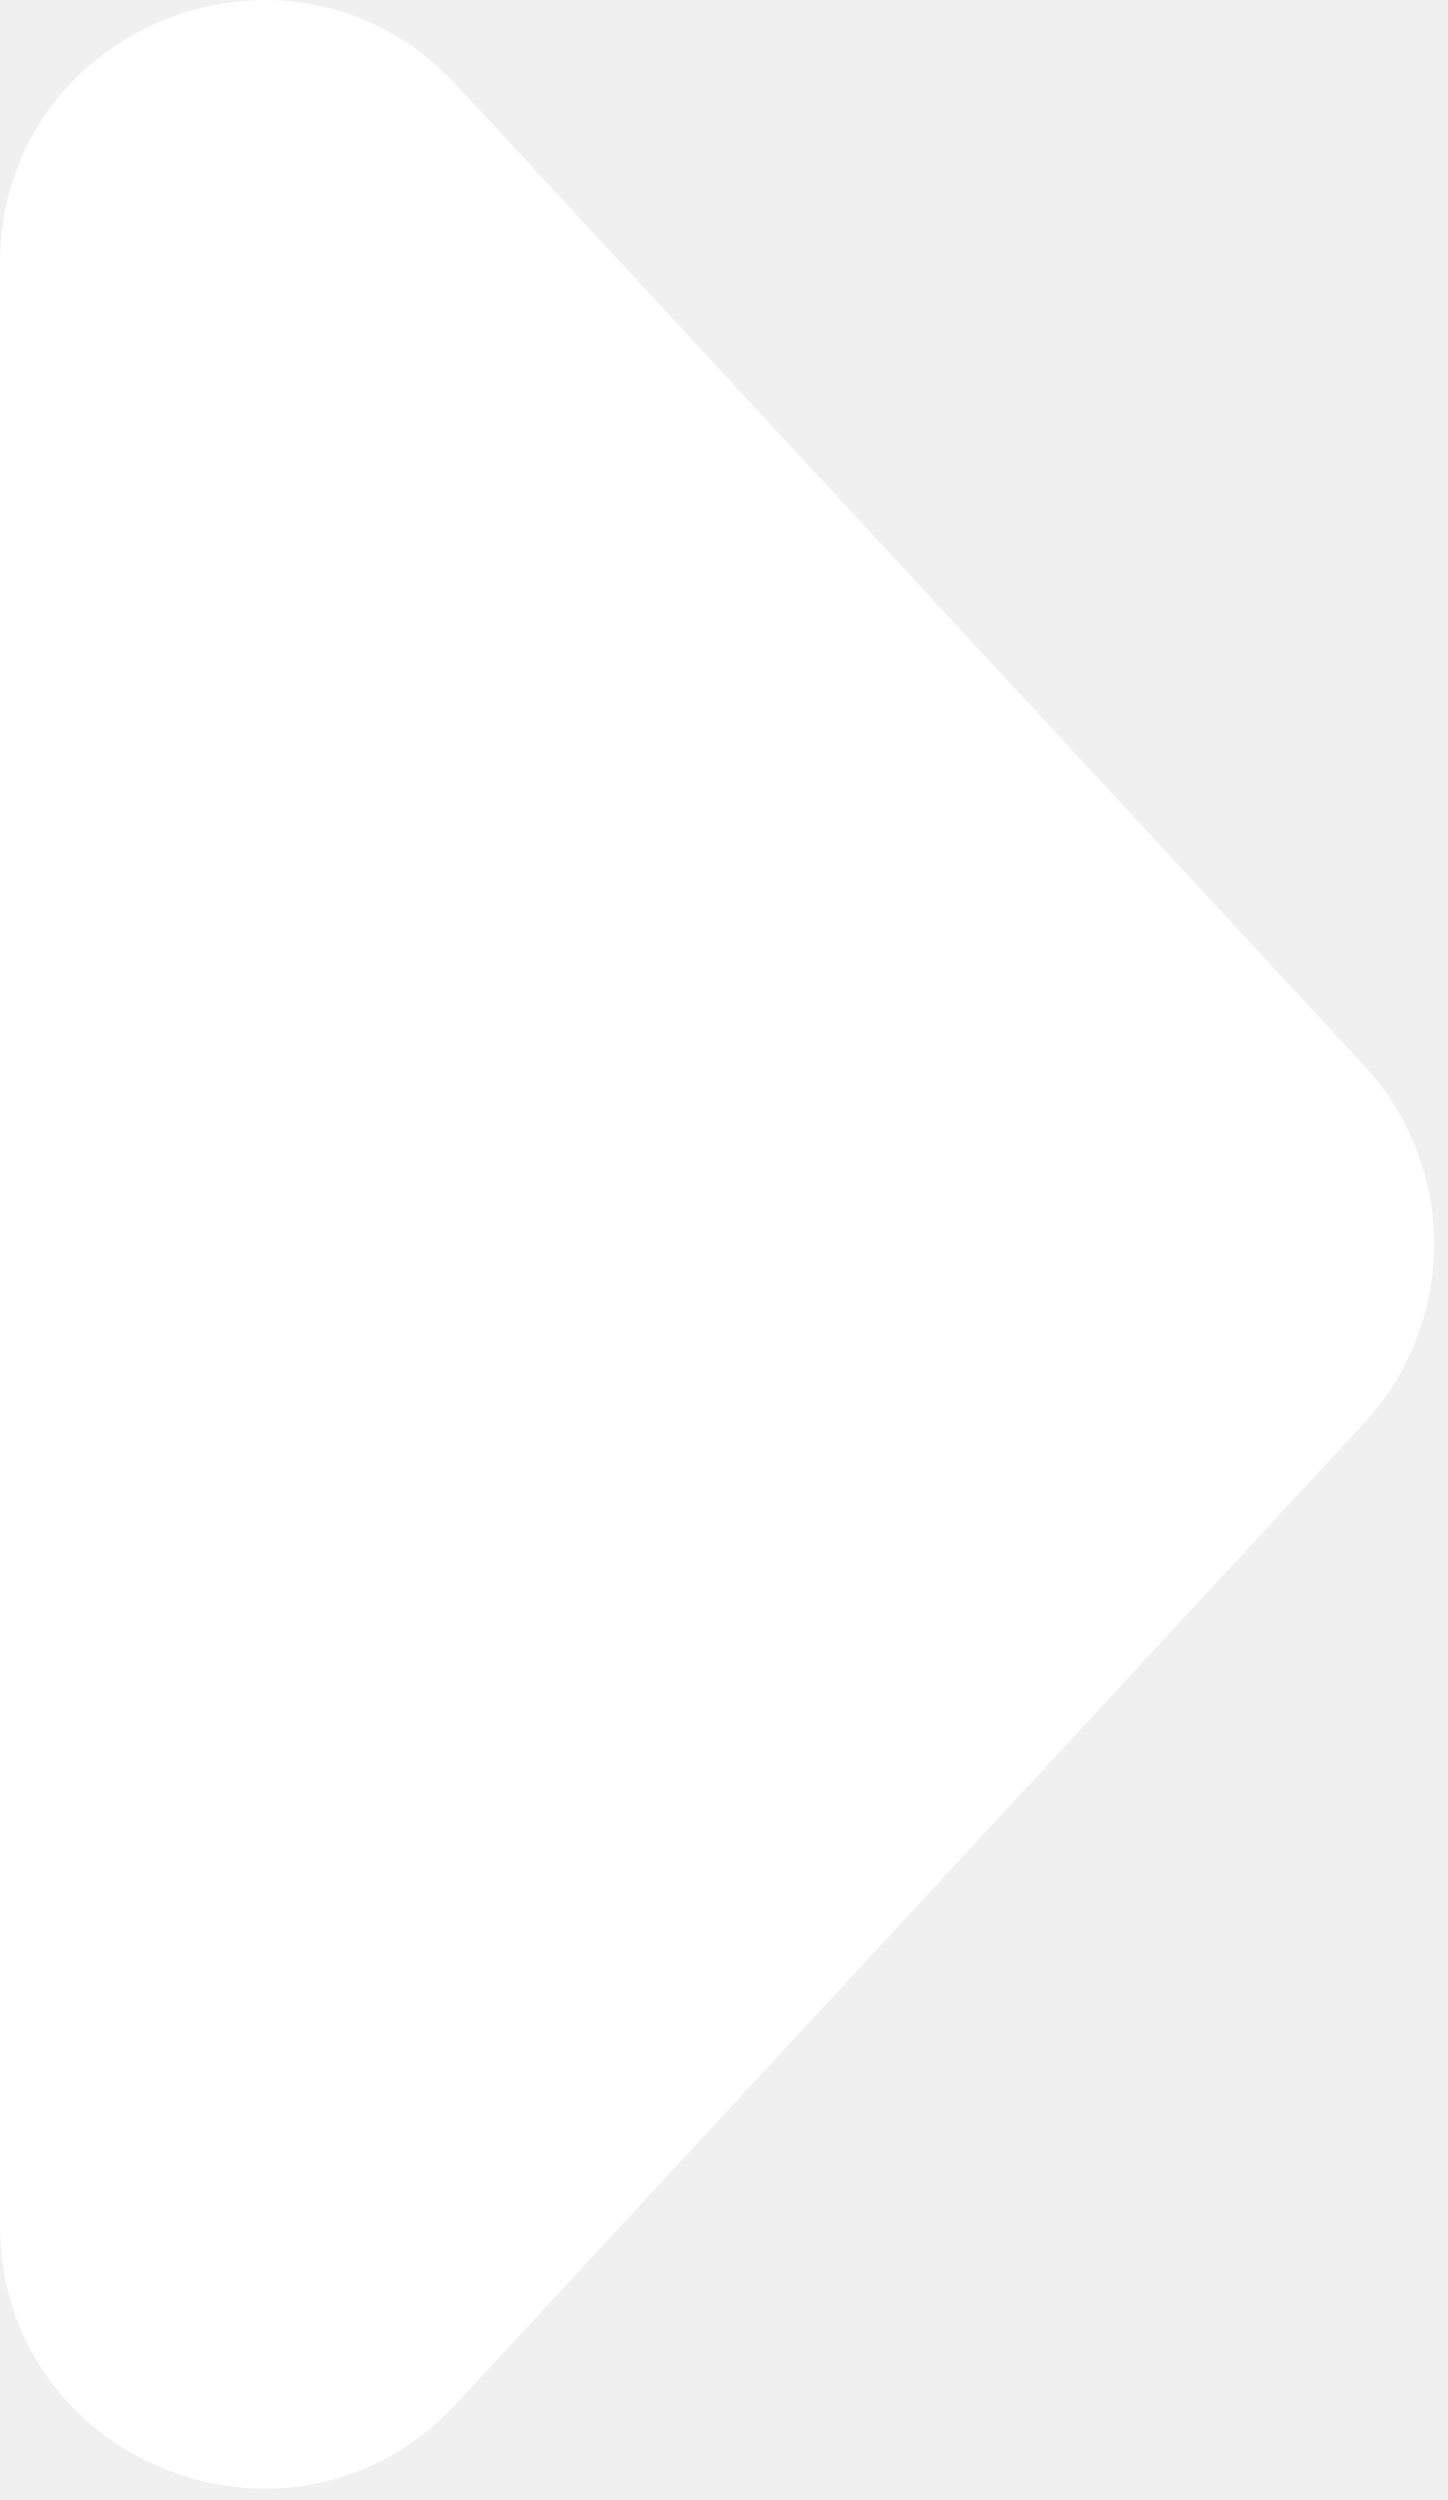
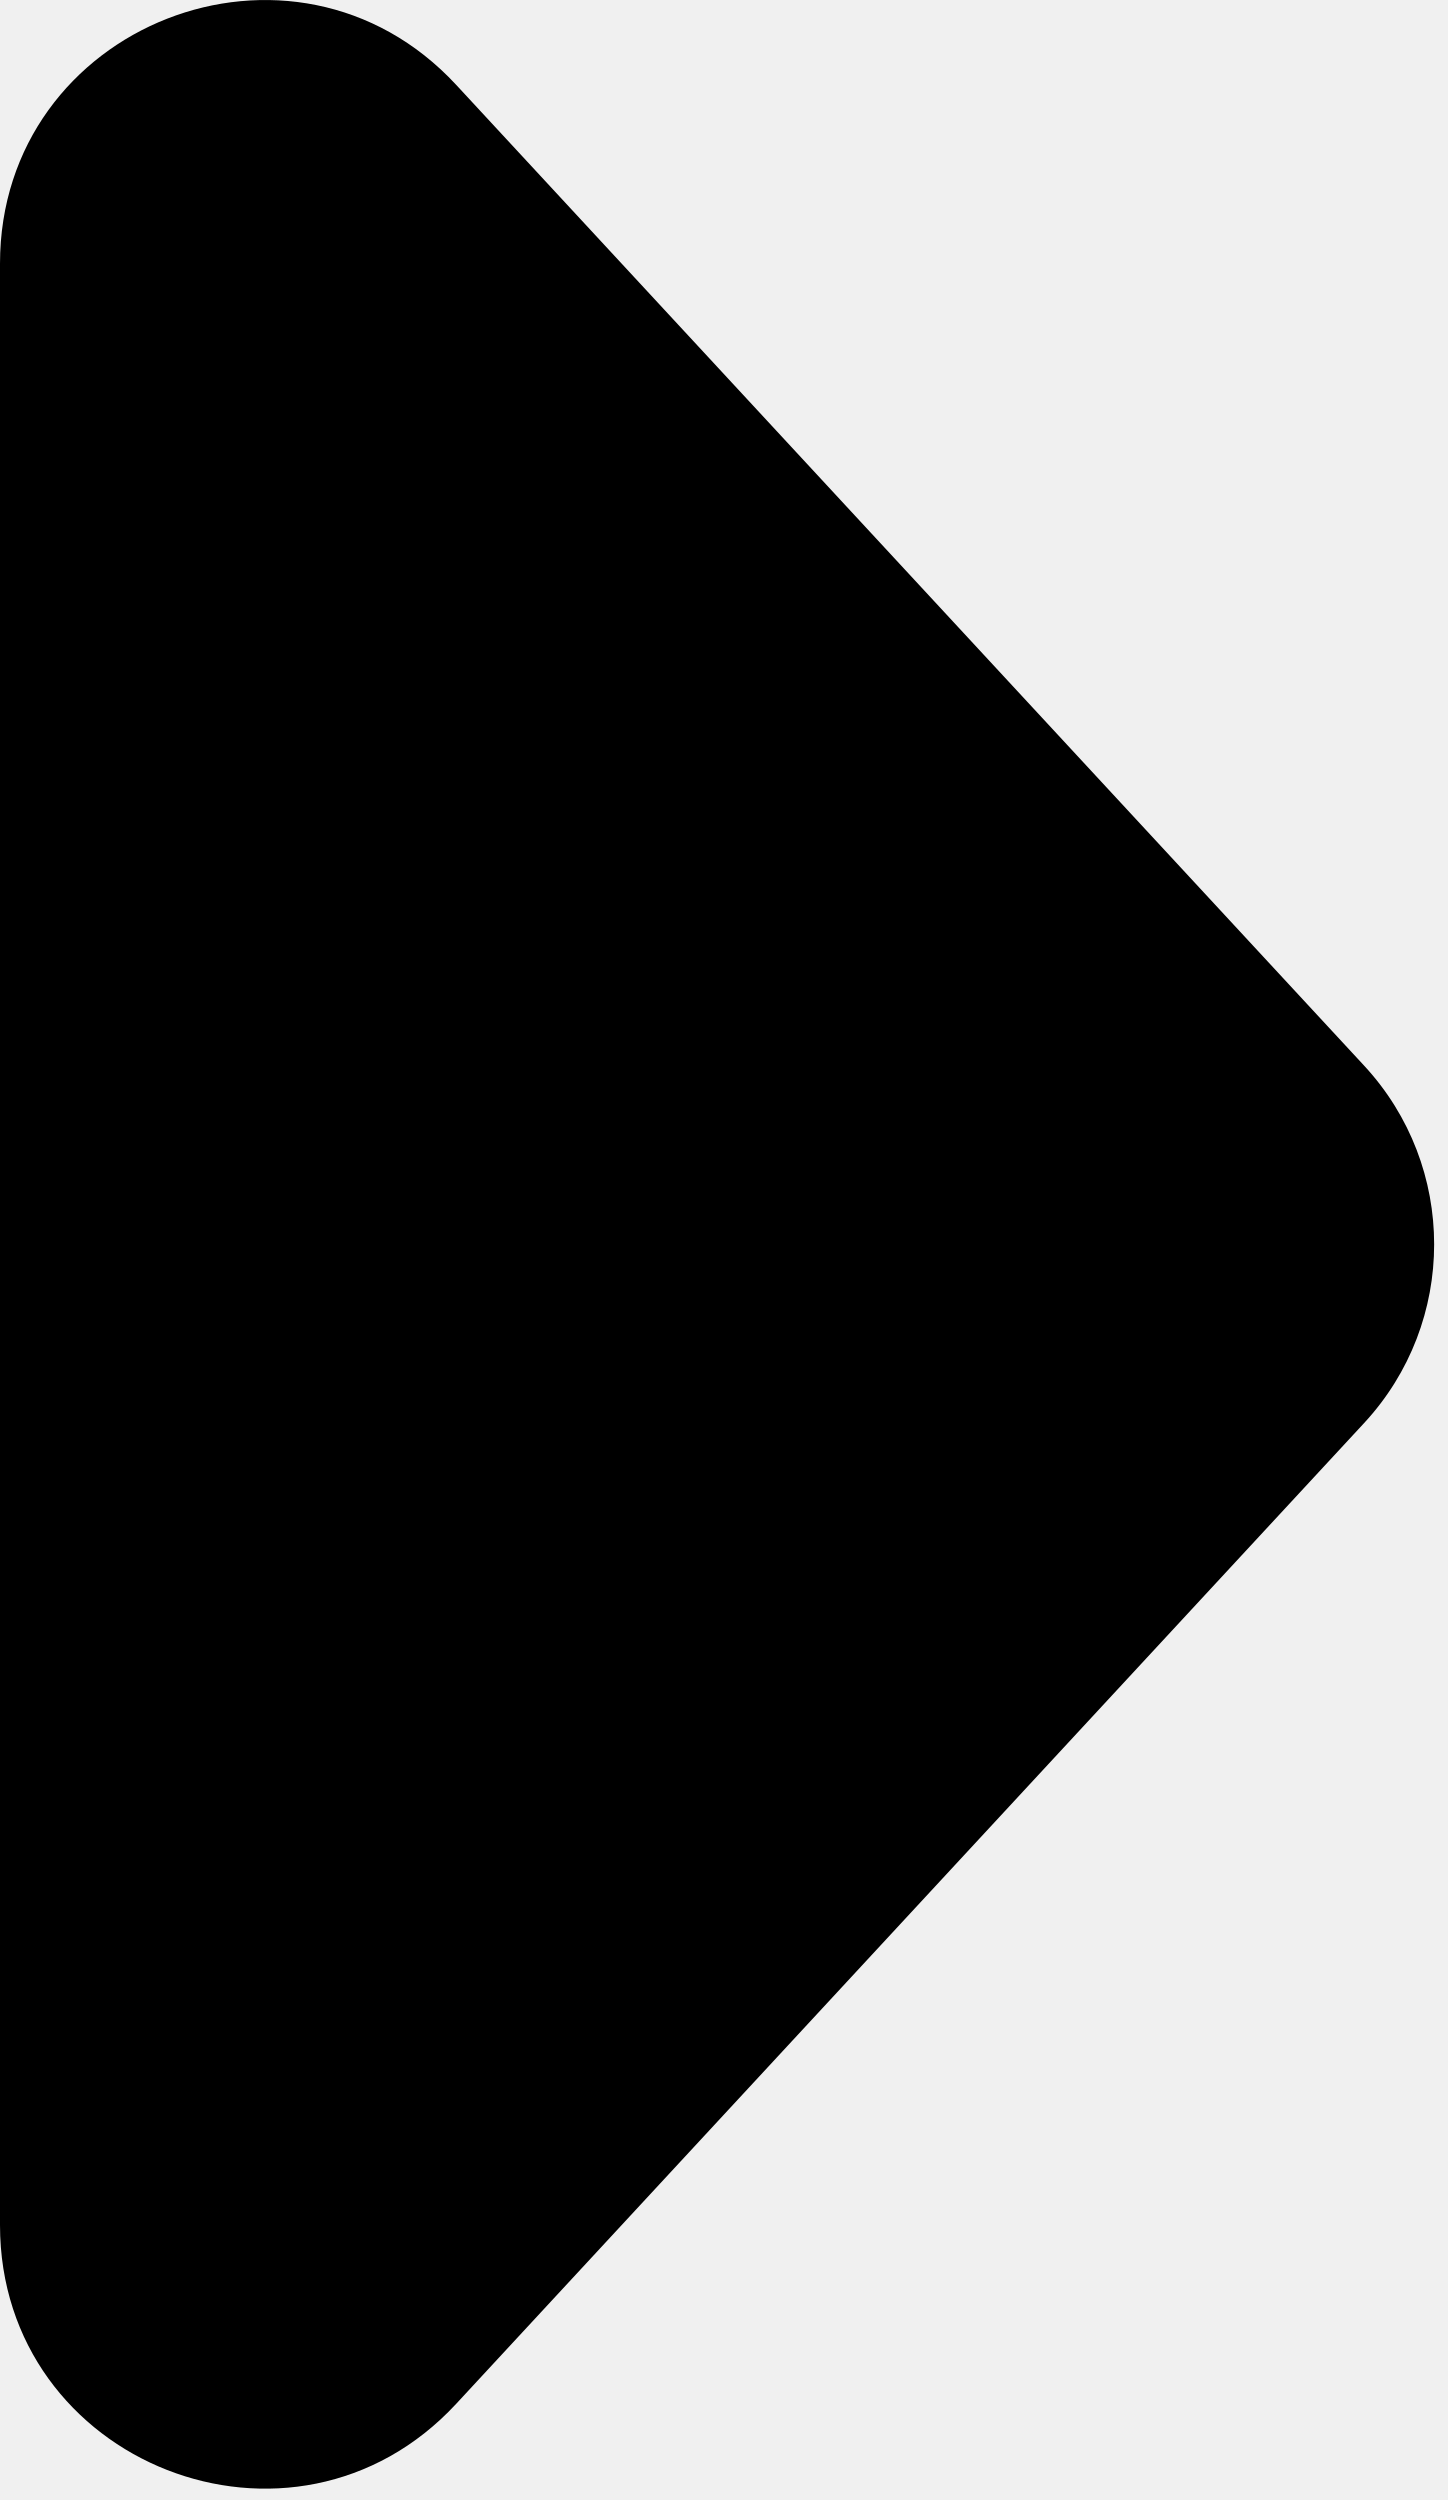
<svg xmlns="http://www.w3.org/2000/svg" width="22" height="38" viewBox="0 0 22 38" fill="none">
-   <path d="M20.734 16.197C22.154 17.73 22.154 20.098 20.734 21.631L6.935 36.537C4.464 39.207 -3.98557e-06 37.458 -3.82653e-06 33.82L-2.52342e-06 4.008C-2.36438e-06 0.37 4.464 -1.379 6.935 1.291L20.734 16.197Z" fill="white" />
+   <path d="M20.734 16.197C22.154 17.73 22.154 20.098 20.734 21.631L6.935 36.537C4.464 39.207 -3.98557e-06 37.458 -3.82653e-06 33.82L-2.52342e-06 4.008C-2.36438e-06 0.37 4.464 -1.379 6.935 1.291L20.734 16.197Z" fill="currentColor" />
</svg>
